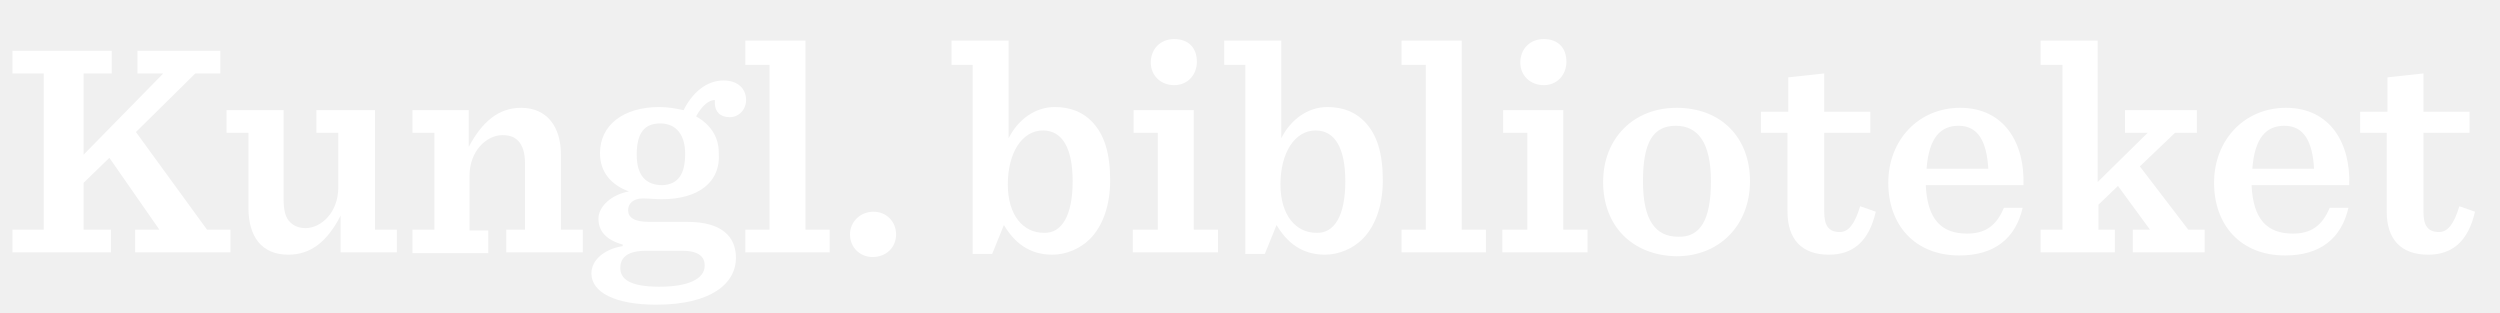
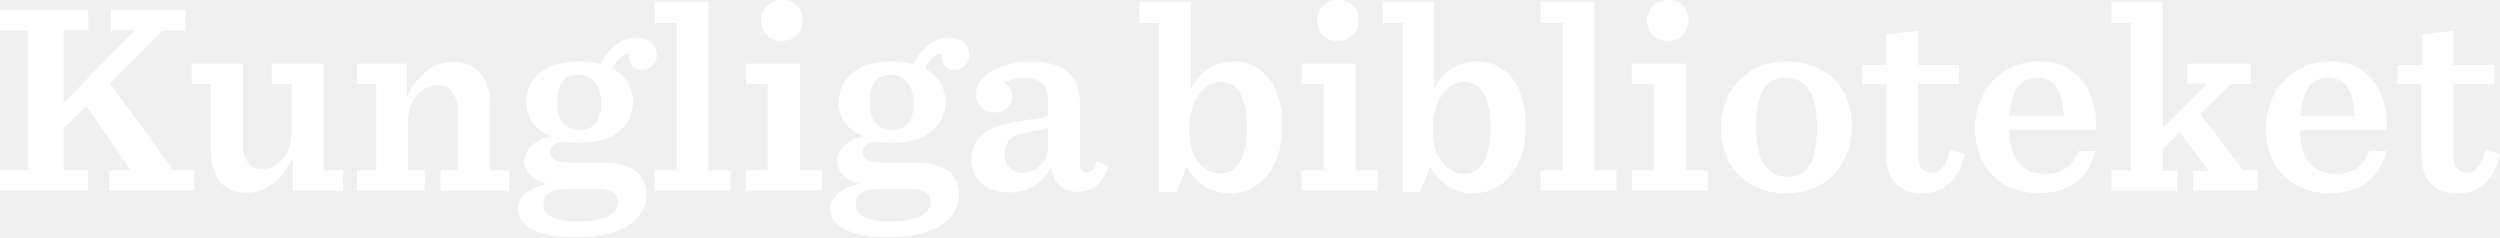
- <svg xmlns="http://www.w3.org/2000/svg" version="1.1" id="Layer_1" x="0px" y="0px" viewBox="0 0 320 40" enable-background="new 0 0 320 40" xml:space="preserve">
-   <g id="XMLID_28_">
-     <path id="XMLID_70_" fill="#FFFFFF" d="M10.7,29.4h3.5v2.9H1.6v-2.9h4v-20h-4V6.5h12.7v2.9h-3.6v10.4L20.9,9.4h-3.3V6.5h10.6v2.9   h-3.2l-7.6,7.5l9.1,12.5h3v2.9H17.3v-2.9h3.1l-6.4-9.2l-3.3,3.2V29.4z" />
-     <path id="XMLID_68_" fill="#FFFFFF" d="M31.8,26.6V17h-2.8v-2.9h7.3v11.4c0,1.3,0.2,2.4,0.9,3c0.4,0.4,1.1,0.7,1.9,0.7   c2,0,4.2-2,4.2-5.2v-7h-2.8v-2.9H48v15.3h2.8v2.9h-7.2v-4.7c-1.7,3.3-3.8,5-6.7,5C33.5,32.6,31.8,30.3,31.8,26.6z" />
-     <path id="XMLID_66_" fill="#FFFFFF" d="M52.8,29.4h2.8V17h-2.8v-2.9h7.2v4.7c1.7-3.2,3.8-5,6.7-5c3.3,0,5.1,2.4,5.1,6v9.6h2.8v2.9   h-9.8v-2.9h2.4v-8.5c0-1.3-0.3-2.3-0.9-2.9c-0.5-0.5-1.1-0.7-2-0.7c-2,0-4.2,2-4.2,5.2v7h2.4v2.9h-9.7V29.4z" />
-     <path id="XMLID_62_" fill="#FFFFFF" d="M84.7,25.5c-0.8,0-1.7-0.1-2.4-0.1c-1.3,0-1.9,0.7-1.9,1.5c0,0.9,0.7,1.5,2.7,1.5H88   c4.4,0,6.2,1.9,6.2,4.6C94.2,36.3,91,39,84,39c-5.3,0-8.3-1.6-8.3-4c0-1.7,1.6-3.1,4-3.5v-0.2c-2.2-0.6-3.1-1.8-3.1-3.3   c0-1.6,1.7-3.1,3.9-3.5c-2.2-0.8-3.7-2.4-3.7-4.9c0-3.6,3-5.9,7.6-5.9c1.1,0,2.2,0.2,3.1,0.4c1.1-2.2,2.9-3.8,5.1-3.8   c1.9,0,2.9,1.1,2.9,2.5c0,1.2-0.9,2.2-2.1,2.2c-1.2,0-1.9-0.7-1.9-1.8c0-0.1,0-0.3,0-0.4c-0.8,0-1.7,0.8-2.4,2.1   c1.8,1,2.9,2.6,2.9,4.6C92.3,23.4,89.3,25.5,84.7,25.5z M90.2,34c0-1.1-0.7-1.9-2.9-1.9h-4.6c-2.3,0-3.3,0.8-3.3,2.2   c0,1.3,1,2.4,5,2.4C88.1,36.7,90.2,35.7,90.2,34z M87.7,19.7c0-2.4-1.1-3.9-3.2-3.9c-2,0-3,1.2-3,4c0,2.7,1.2,3.9,3.3,3.9   C86.8,23.6,87.7,22.3,87.7,19.7z" />
-     <path id="XMLID_60_" fill="#FFFFFF" d="M95.4,29.4h3.1V8.3h-3.1V5.2h7.7v24.2h3.1v2.9H95.4V29.4z" />
-     <path id="XMLID_58_" fill="#FFFFFF" d="M108.8,30c0-1.6,1.3-2.9,3-2.9c1.7,0,2.9,1.3,2.9,2.9c0,1.7-1.3,2.9-3,2.9   C110.1,32.9,108.8,31.7,108.8,30z" />
-     <path id="XMLID_55_" fill="#FFFFFF" d="M124.6,8.3h-2.8V5.2h7.3v12.5c1.2-2.4,3.4-4,5.9-4c2.1,0,3.6,0.7,4.7,1.8   c1.7,1.7,2.4,4.2,2.4,7.6c0,3.1-0.9,5.8-2.6,7.5c-1.2,1.2-3,2-4.8,2c-3,0-4.9-1.6-6.2-3.8l-1.5,3.7h-2.5V8.3z M137.3,23.2   c0-4.2-1.3-6.5-3.8-6.5c-2.7,0-4.5,2.9-4.5,6.9s2,6.2,4.6,6.2C135.9,29.9,137.3,27.6,137.3,23.2z" />
-     <path id="XMLID_52_" fill="#FFFFFF" d="M145.1,29.4h3.1V17h-3.1v-2.9h7.7v15.3h3.1v2.9h-10.9V29.4z M147.3,8c0-1.7,1.2-3,3-3   s2.9,1.1,2.9,2.9c0,1.7-1.2,3-2.9,3S147.3,9.7,147.3,8z" />
-     <path id="XMLID_49_" fill="#FFFFFF" d="M159.5,8.3h-2.8V5.2h7.3v12.5c1.2-2.4,3.4-4,5.9-4c2.1,0,3.6,0.7,4.7,1.8   c1.7,1.7,2.4,4.2,2.4,7.6c0,3.1-0.9,5.8-2.6,7.5c-1.2,1.2-3,2-4.8,2c-3,0-4.9-1.6-6.2-3.8l-1.5,3.7h-2.5V8.3z M172.2,23.2   c0-4.2-1.3-6.5-3.8-6.5c-2.7,0-4.5,2.9-4.5,6.9s2,6.2,4.6,6.2C170.8,29.9,172.2,27.6,172.2,23.2z" />
-     <path id="XMLID_47_" fill="#FFFFFF" d="M179.4,29.4h3.1V8.3h-3.1V5.2h7.7v24.2h3.1v2.9h-10.8V29.4z" />
-     <path id="XMLID_44_" fill="#FFFFFF" d="M192.4,29.4h3.1V17h-3.1v-2.9h7.7v15.3h3.1v2.9h-10.9V29.4z M194.6,8c0-1.7,1.2-3,3-3   c1.8,0,2.9,1.1,2.9,2.9c0,1.7-1.2,3-2.9,3C195.9,10.9,194.6,9.7,194.6,8z" />
-     <path id="XMLID_41_" fill="#FFFFFF" d="M205.2,23.3c0-5.6,3.9-9.5,9.4-9.5c5.7,0,9.4,3.8,9.4,9.4c0,5.6-3.9,9.6-9.4,9.6   C208.9,32.7,205.2,28.9,205.2,23.3z M219,23.2c0-5-1.7-7.1-4.5-7.1c-2.9,0-4.2,2.1-4.2,7.1c0,5,1.6,7.1,4.5,7.1   C217.6,30.4,219,28.2,219,23.2z" />
-     <path id="XMLID_39_" fill="#FFFFFF" d="M233.5,9.4v4.9h5.9V17h-5.9v10.1c0,1.7,0.5,2.6,2,2.6c1.1,0,1.9-1,2.6-3.3l2,0.7   c-0.9,3.9-3,5.5-6,5.5c-3.5,0-5.3-2-5.3-5.5V17h-3.4v-2.7h3.5V9.9L233.5,9.4z" />
-     <path id="XMLID_36_" fill="#FFFFFF" d="M246.5,23.7c0.2,4.4,2,6.2,5.3,6.2c2.2,0,3.7-0.9,4.7-3.3h2.4c-0.9,3.9-3.6,6.1-8.1,6.1   c-5.7,0-9.1-3.9-9.1-9.3c0-5.5,3.9-9.6,9.2-9.6c5.7,0,8.3,4.6,8.1,9.9H246.5z M246.6,21.6h7.9c-0.2-3.5-1.3-5.5-3.8-5.5   C248.4,16.1,246.9,17.6,246.6,21.6z" />
-     <path id="XMLID_34_" fill="#FFFFFF" d="M273.9,21.3l6.2,8.1h2.1v2.9h-9.2v-2.9h2.2l-4.1-5.6l-2.5,2.4v3.2h2.1v2.9h-9.5v-2.9h2.8   V8.3h-2.8V5.2h7.3v18.1l6.4-6.3H272v-2.9h9.2V17h-2.8L273.9,21.3z" />
-     <path id="XMLID_31_" fill="#FFFFFF" d="M288.2,23.7c0.2,4.4,2,6.2,5.3,6.2c2.2,0,3.7-0.9,4.7-3.3h2.4c-0.9,3.9-3.6,6.1-8.1,6.1   c-5.7,0-9.1-3.9-9.1-9.3c0-5.5,3.9-9.6,9.2-9.6c5.7,0,8.3,4.6,8.1,9.9H288.2z M288.3,21.6h7.9c-0.2-3.5-1.3-5.5-3.8-5.5   C290.1,16.1,288.6,17.6,288.3,21.6z" />
-     <path id="XMLID_29_" fill="#FFFFFF" d="M310.2,9.4v4.9h5.9V17h-5.9v10.1c0,1.7,0.5,2.6,2,2.6c1.1,0,1.9-1,2.6-3.3l2,0.7   c-0.9,3.9-3,5.5-6,5.5c-3.5,0-5.3-2-5.3-5.5V17h-3.4v-2.7h3.5V9.9L310.2,9.4z" />
-   </g>
+ <svg xmlns="http://www.w3.org/2000/svg" id="Lager_1" data-name="Lager 1" viewBox="0 0 437.61 41.52">
+   <defs>
+     <style>.cls-1{fill:#fff;}</style>
+   </defs>
+   <path class="cls-1" d="M85,129.9h4.32v3.55H73.89v-3.6h4.9V105.47h-4.9v-3.6H89.34v3.55H85v12.72l12.43-12.72H93.33v-3.55h13v3.6h-3.94l-9.27,9.17,11.09,15.22h3.7v3.6H93V129.9h3.79L89,118.67l-4,3.89v7.34Z" transform="translate(-73.89 -100.09)" />
+   <path class="cls-1" d="M110.8,126.49V114.78h-3.36v-3.55h9v13.92a5,5,0,0,0,1.1,3.7,3.13,3.13,0,0,0,2.3.82c2.5,0,5.09-2.45,5.09-6.34v-8.54h-3.46v-3.55h9.07V129.9h3.41v3.55h-8.79v-5.71c-2.11,4-4.61,6.1-8.16,6.1C112.91,133.84,110.8,131,110.8,126.49Z" transform="translate(-73.89 -100.09)" />
+   <path class="cls-1" d="M136.38,129.9h3.36V114.78h-3.36v-3.55h8.74v5.71c2.11-3.94,4.61-6,8.21-6,4.08,0,6.29,2.88,6.29,7.3V129.9H163v3.55h-12V129.9h3V119.53a5,5,0,0,0-1.15-3.6,3.15,3.15,0,0,0-2.45-.91c-2.5,0-5.09,2.45-5.09,6.38v8.5h2.93v3.55H136.38V129.9Z" transform="translate(-73.89 -100.09)" />
+   <path class="cls-1" d="M175.41,125.1c-1,0-2.06-.14-2.93-0.14-1.54,0-2.3.91-2.3,1.82s0.82,1.78,3.31,1.78h6c5.42,0,7.54,2.3,7.54,5.57,0,4.18-3.84,7.49-12.43,7.49-6.48,0-10.08-2-10.08-4.94,0-2.06,1.92-3.84,4.9-4.27v-0.24c-2.64-.72-3.74-2.26-3.74-4,0-1.92,2.06-3.79,4.8-4.22-2.74-1-4.46-2.88-4.46-6,0-4.42,3.7-7.15,9.31-7.15a13.07,13.07,0,0,1,3.74.53c1.3-2.74,3.5-4.66,6.24-4.66,2.3,0,3.55,1.34,3.55,3a2.56,2.56,0,0,1-2.59,2.64,2.13,2.13,0,0,1-2.3-2.26,2.16,2.16,0,0,1,0-.53c-1,0-2.11,1-2.88,2.59a6.46,6.46,0,0,1,3.6,5.66C184.67,122.51,181,125.1,175.41,125.1Zm6.67,10.37c0-1.34-.91-2.3-3.55-2.3H173c-2.78,0-4,1-4,2.74,0,1.54,1.25,2.93,6.1,2.93C179.53,138.83,182.08,137.54,182.08,135.47Zm-3-17.47c0-2.88-1.39-4.8-3.94-4.8s-3.7,1.49-3.7,4.85,1.44,4.75,4,4.75S179.1,121.21,179.1,118Z" transform="translate(-73.89 -100.09)" />
+   <path class="cls-1" d="M188.51,129.9h3.84V104.12h-3.84v-3.74h9.41V129.9h3.84v3.55H188.51V129.9Z" transform="translate(-73.89 -100.09)" />
+   <path class="cls-1" d="M204.44,129.9h3.84V114.78h-3.84v-3.55h9.46V129.9h3.84v3.55h-13.3V129.9Zm2.69-26.16a3.5,3.5,0,0,1,3.65-3.65,3.35,3.35,0,0,1,3.6,3.5,3.47,3.47,0,0,1-3.6,3.65A3.42,3.42,0,0,1,207.13,103.74Z" transform="translate(-73.89 -100.09)" />
+   <path class="cls-1" d="M230.12,125.1c-1,0-2.06-.14-2.93-0.14-1.54,0-2.3.91-2.3,1.82s0.82,1.78,3.31,1.78h6c5.42,0,7.54,2.3,7.54,5.57,0,4.18-3.84,7.49-12.43,7.49-6.48,0-10.08-2-10.08-4.94,0-2.06,1.92-3.84,4.9-4.27v-0.24c-2.64-.72-3.74-2.26-3.74-4,0-1.92,2.06-3.79,4.8-4.22-2.74-1-4.46-2.88-4.46-6,0-4.42,3.7-7.15,9.31-7.15a13.07,13.07,0,0,1,3.74.53c1.3-2.74,3.5-4.66,6.24-4.66,2.3,0,3.55,1.34,3.55,3a2.56,2.56,0,0,1-2.59,2.64,2.13,2.13,0,0,1-2.3-2.26,2.16,2.16,0,0,1,0-.53c-1,0-2.11,1-2.88,2.59a6.46,6.46,0,0,1,3.6,5.66C239.39,122.51,235.69,125.1,230.12,125.1Zm6.67,10.37c0-1.34-.91-2.3-3.55-2.3h-5.57c-2.78,0-4,1-4,2.74,0,1.54,1.25,2.93,6.1,2.93C234.25,138.83,236.8,137.54,236.8,135.47Zm-3-17.47c0-2.88-1.39-4.8-3.94-4.8s-3.7,1.49-3.7,4.85,1.44,4.75,4,4.75S233.82,121.21,233.82,118Z" transform="translate(-73.89 -100.09)" />
+   <path class="cls-1" d="M243.9,128a5.44,5.44,0,0,1,1.63-4c1.63-1.63,4-2.35,8.69-3,2.74-.38,3.12-0.43,3.12-1.15v-2.16c0-2.83-1.34-3.94-4.22-3.94a6.46,6.46,0,0,0-3.36.82,2.73,2.73,0,0,1,1.3,2.4,2.83,2.83,0,0,1-3.07,2.78,3,3,0,0,1-3.22-3.07c0-3.74,4.51-5.81,9.7-5.81,5.76,0,8.45,2.54,8.45,7.2V128.8c0,1.06.38,1.49,1.34,1.49,0.62,0,1.2-.62,1.63-2l2,0.91c-1.06,3.17-2.74,4.46-5.38,4.46a4.13,4.13,0,0,1-4.46-4.22h-0.24a7.82,7.82,0,0,1-7.25,4.32C246.49,133.79,243.9,131.44,243.9,128Zm13.44-2.35v-3.12a9.22,9.22,0,0,1-2.16.48c-4.13.67-5.38,1.44-5.38,4a3,3,0,0,0,3.31,3.31A4.5,4.5,0,0,0,257.34,125.63Z" transform="translate(-73.89 -100.09)" />
+   <path class="cls-1" d="M276.73,104.12h-3.41v-3.74h9v15.31a8.13,8.13,0,0,1,7.25-4.85,7.62,7.62,0,0,1,5.76,2.21c2.06,2.06,3,5.18,3,9.26,0,3.74-1.15,7.1-3.22,9.17a8.56,8.56,0,0,1-5.9,2.45c-3.7,0-6-1.92-7.58-4.66l-1.82,4.46h-3V104.12Zm15.46,18.24c0-5.09-1.58-7.92-4.61-7.92-3.26,0-5.52,3.6-5.52,8.4s2.45,7.63,5.57,7.63C290.51,130.48,292.19,127.65,292.19,122.37Z" transform="translate(-73.89 -100.09)" />
+   <path class="cls-1" d="M301.74,129.9h3.84V114.78h-3.84v-3.55h9.46V129.9H315v3.55h-13.3V129.9Zm2.69-26.16a3.5,3.5,0,0,1,3.65-3.65,3.35,3.35,0,0,1,3.6,3.5,3.47,3.47,0,0,1-3.6,3.65A3.42,3.42,0,0,1,304.43,103.74Z" transform="translate(-73.89 -100.09)" />
+   <path class="cls-1" d="M319.35,104.12h-3.41v-3.74h9v15.31a8.13,8.13,0,0,1,7.25-4.85,7.62,7.62,0,0,1,5.76,2.21c2.06,2.06,3,5.18,3,9.26,0,3.74-1.15,7.1-3.22,9.17a8.56,8.56,0,0,1-5.9,2.45c-3.7,0-6-1.92-7.58-4.66l-1.82,4.46h-3V104.12Zm15.46,18.24c0-5.09-1.58-7.92-4.61-7.92-3.26,0-5.52,3.6-5.52,8.4s2.45,7.63,5.57,7.63C333.13,130.48,334.81,127.65,334.81,122.37Z" transform="translate(-73.89 -100.09)" />
+   <path class="cls-1" d="M343.59,129.9h3.84V104.12h-3.84v-3.74H353V129.9h3.84v3.55H343.59V129.9Z" transform="translate(-73.89 -100.09)" />
+   <path class="cls-1" d="M359.53,129.9h3.84V114.78h-3.84v-3.55H369V129.9h3.84v3.55h-13.3V129.9Zm2.69-26.16a3.5,3.5,0,0,1,3.65-3.65,3.35,3.35,0,0,1,3.6,3.5,3.47,3.47,0,0,1-3.6,3.65A3.42,3.42,0,0,1,362.22,103.74Z" transform="translate(-73.89 -100.09)" />
+   <path class="cls-1" d="M375.13,122.46c0-6.82,4.75-11.62,11.47-11.62,7,0,11.47,4.61,11.47,11.42s-4.75,11.67-11.47,11.67C379.59,133.93,375.13,129.28,375.13,122.46Zm16.8-.1c0-6.1-2-8.64-5.52-8.64s-5.14,2.59-5.14,8.64,2,8.69,5.52,8.69S391.93,128.41,391.93,122.37Z" transform="translate(-73.89 -100.09)" />
+   <path class="cls-1" d="M409.64,105.47v6h7.2v3.31h-7.2v12.29c0,2.11.62,3.22,2.5,3.22,1.39,0,2.3-1.25,3.22-4l2.45,0.86c-1.15,4.75-3.65,6.77-7.3,6.77-4.32,0-6.48-2.4-6.48-6.67V114.78h-4.18v-3.31h4.27v-5.38Z" transform="translate(-73.89 -100.09)" />
+   <path class="cls-1" d="M425.58,122.89c0.19,5.42,2.45,7.63,6.43,7.63,2.64,0,4.56-1.15,5.76-4h2.88c-1.1,4.7-4.42,7.39-9.89,7.39-7,0-11.14-4.8-11.14-11.33,0-6.72,4.75-11.76,11.23-11.76,7,0,10.18,5.62,9.94,12H425.58Zm0-2.54h9.6c-0.29-4.32-1.63-6.67-4.66-6.67C427.83,113.68,426,115.45,425.63,120.35Z" transform="translate(-73.89 -100.09)" />
+   <path class="cls-1" d="M459,120l7.54,9.89h2.54v3.55H457.79V130h2.69l-5-6.82-3,2.93V130H455v3.5H443.48V129.9h3.41V104.12h-3.41v-3.74h9v22.08l7.78-7.73h-3.55v-3.5h11.18v3.55h-3.36Z" transform="translate(-73.89 -100.09)" />
+   <path class="cls-1" d="M476.5,122.89c0.19,5.42,2.45,7.63,6.43,7.63,2.64,0,4.56-1.15,5.76-4h2.88c-1.1,4.7-4.42,7.39-9.89,7.39-7,0-11.14-4.8-11.14-11.33,0-6.72,4.75-11.76,11.23-11.76,7,0,10.18,5.62,9.94,12H476.5Zm0-2.54h9.6c-0.29-4.32-1.63-6.67-4.66-6.67C478.76,113.68,476.94,115.45,476.55,120.35Z" transform="translate(-73.89 -100.09)" />
+   <path class="cls-1" d="M503.34,105.47v6h7.2v3.31h-7.2v12.29c0,2.11.62,3.22,2.5,3.22,1.39,0,2.3-1.25,3.22-4l2.45,0.86c-1.15,4.75-3.65,6.77-7.3,6.77-4.32,0-6.48-2.4-6.48-6.67V114.78h-4.18v-3.31h4.27v-5.38Z" transform="translate(-73.89 -100.09)" />
</svg>
